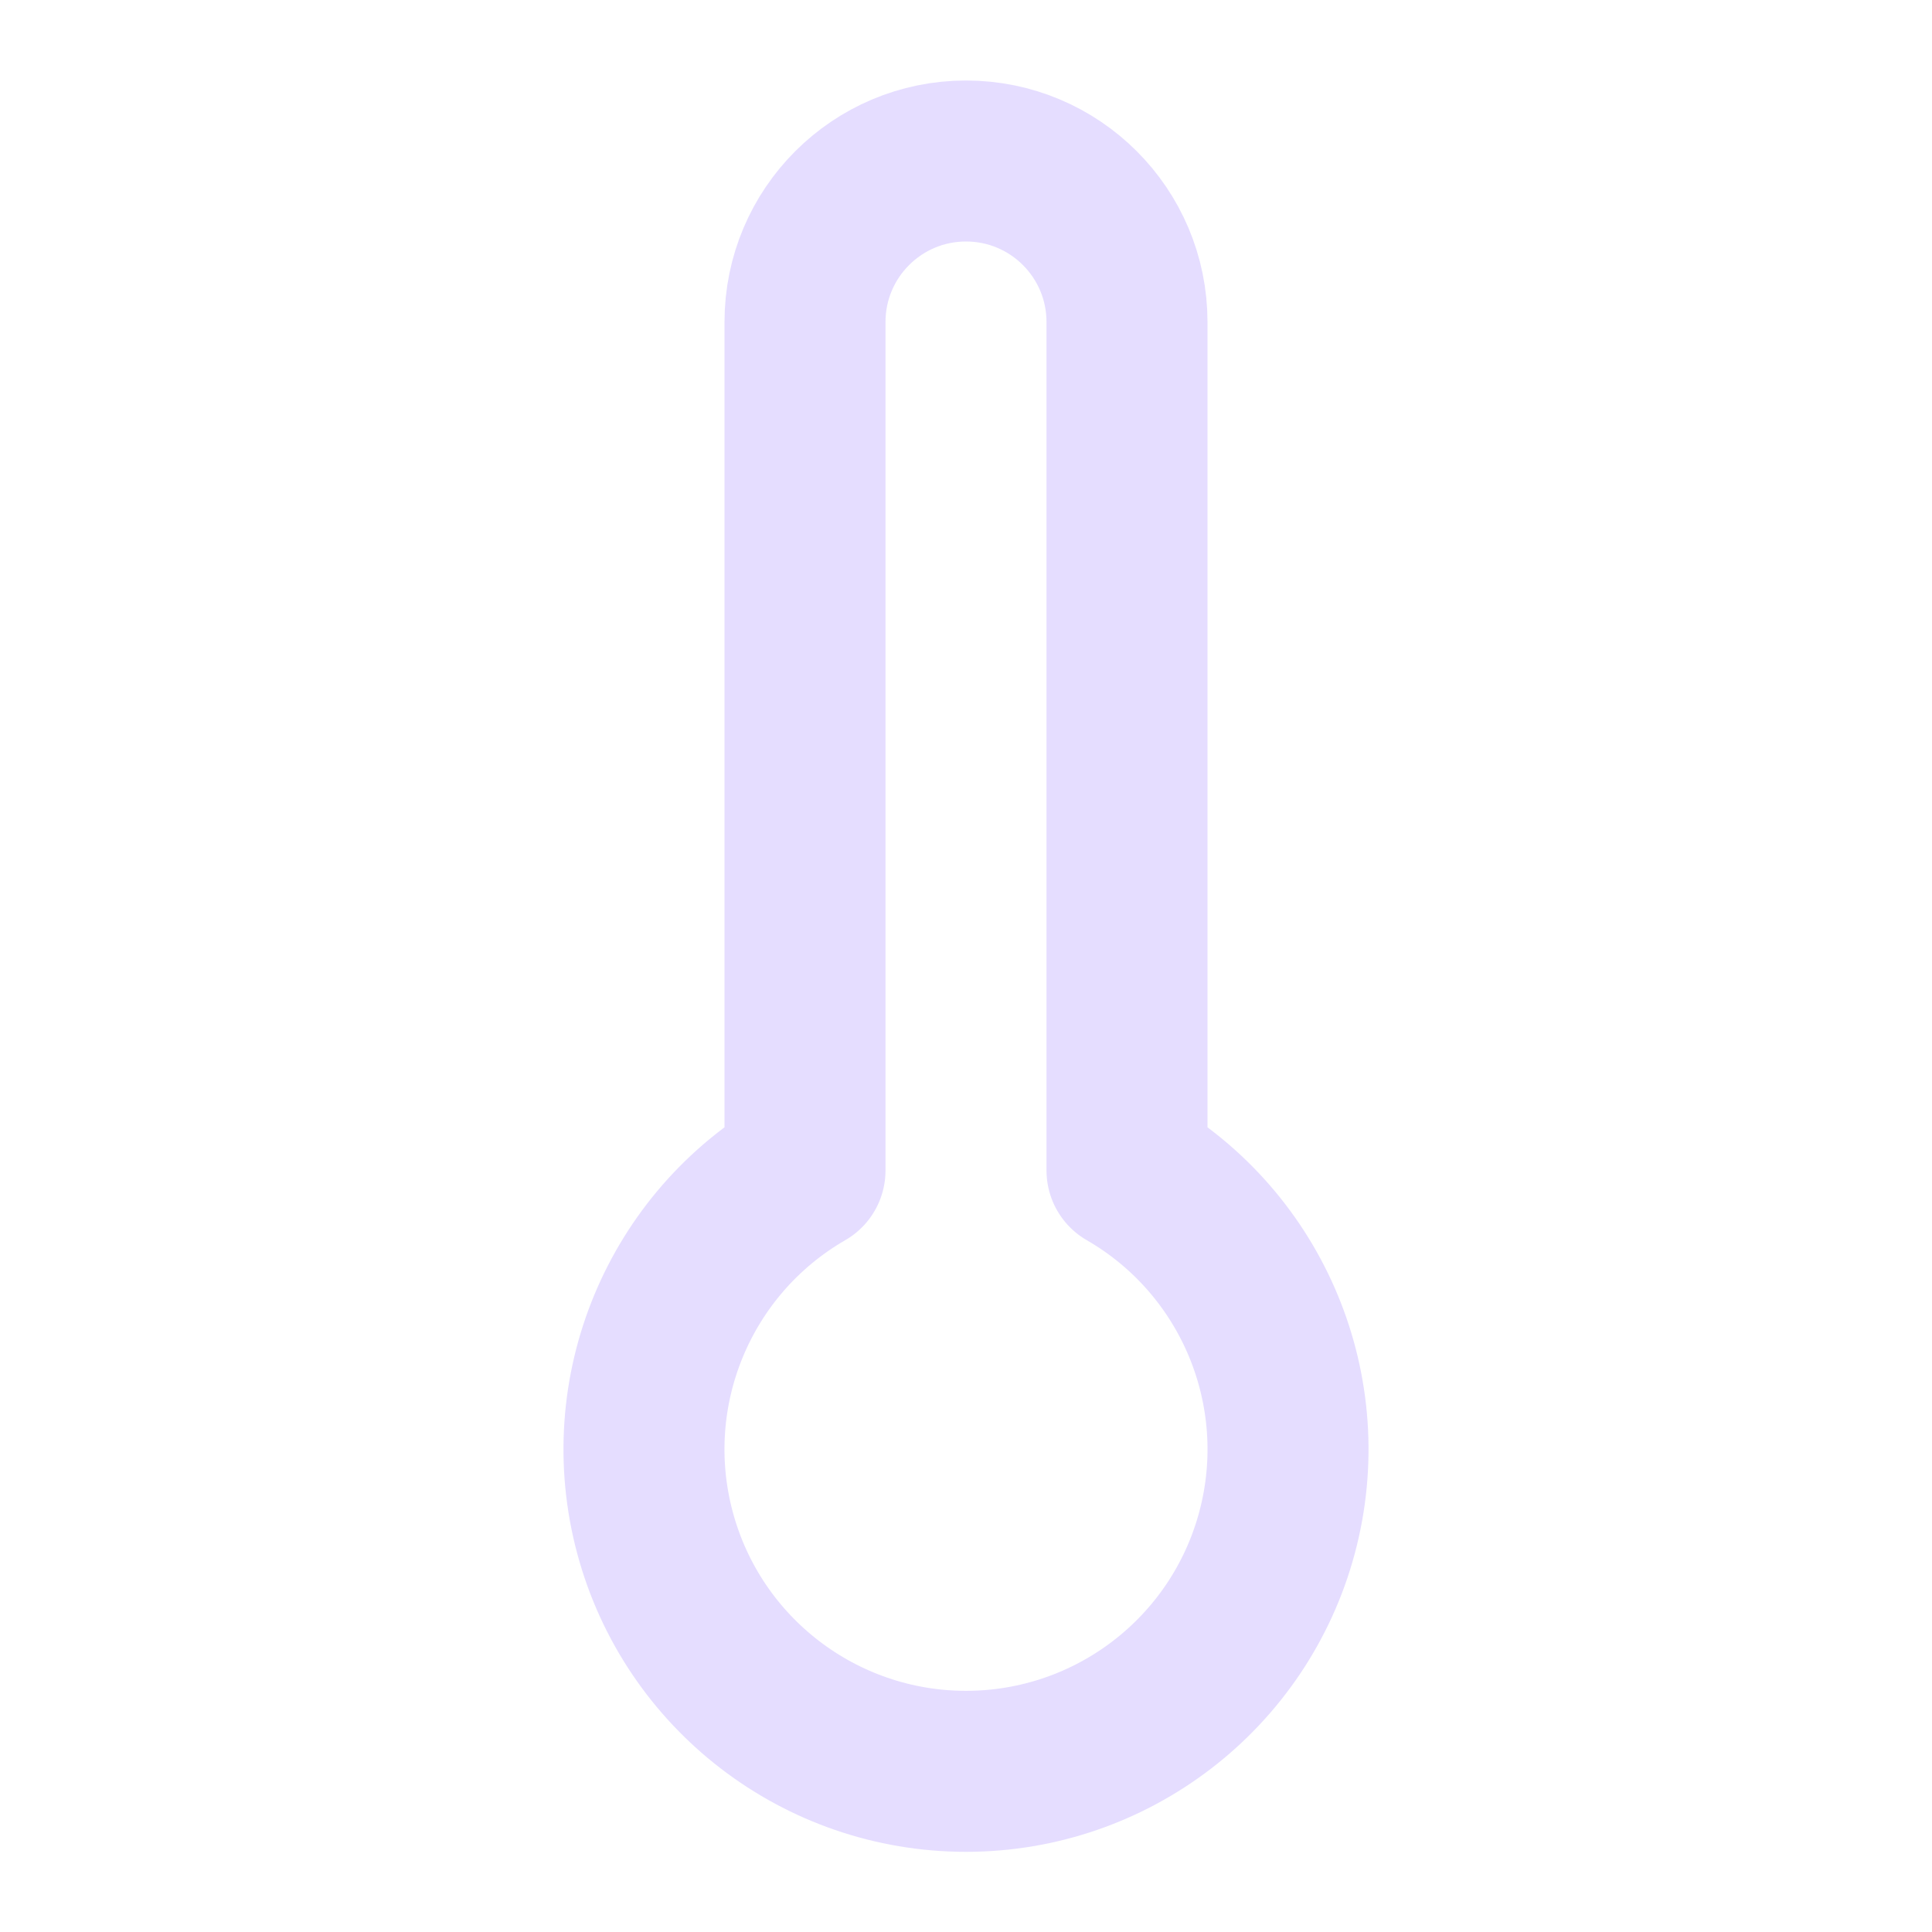
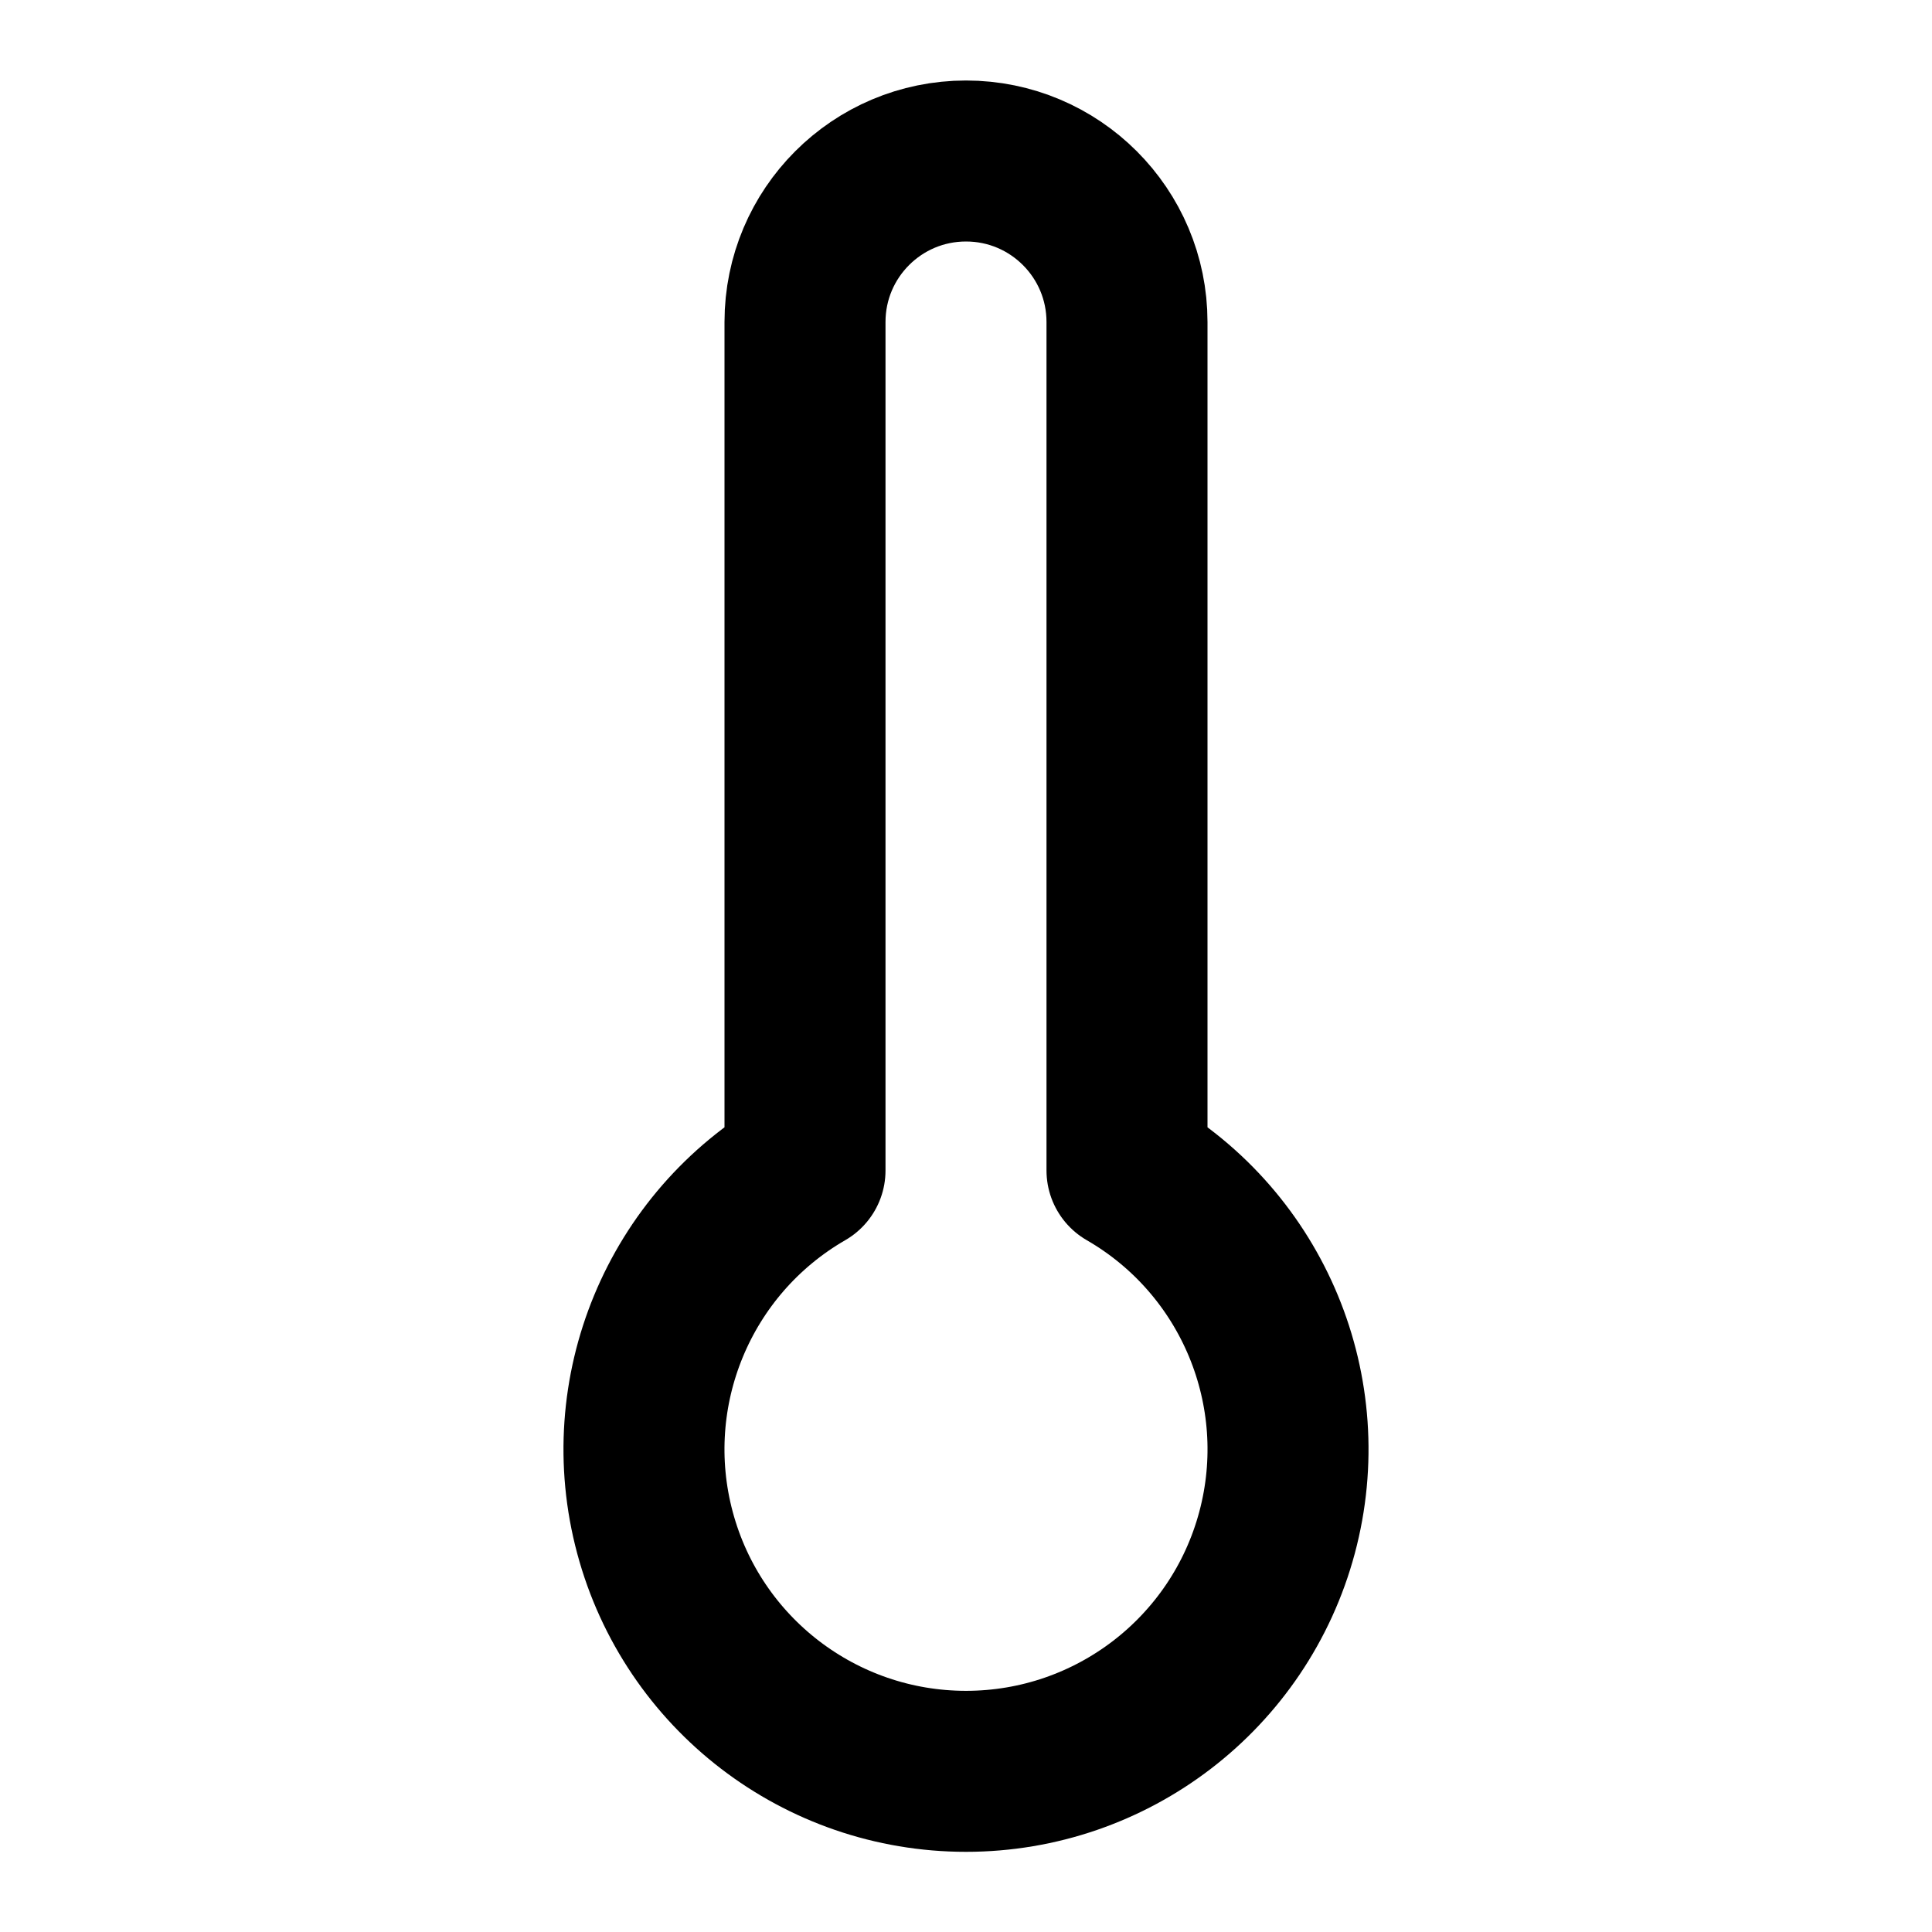
- <svg xmlns="http://www.w3.org/2000/svg" width="24" height="24" viewBox="0 0 24 24" fill="none" stroke="#e5ddff" stroke-width="2" stroke-linecap="round" stroke-linejoin="round">
+ <svg xmlns="http://www.w3.org/2000/svg" width="24" height="24" viewBox="0 0 24 24" fill="none" stroke="currentColor" stroke-width="2" stroke-linecap="round" stroke-linejoin="round">
  <path d="M14 4v10.54a4 4 0 1 1-4 0V4a2 2 0 0 1 4 0Z" />
</svg>
